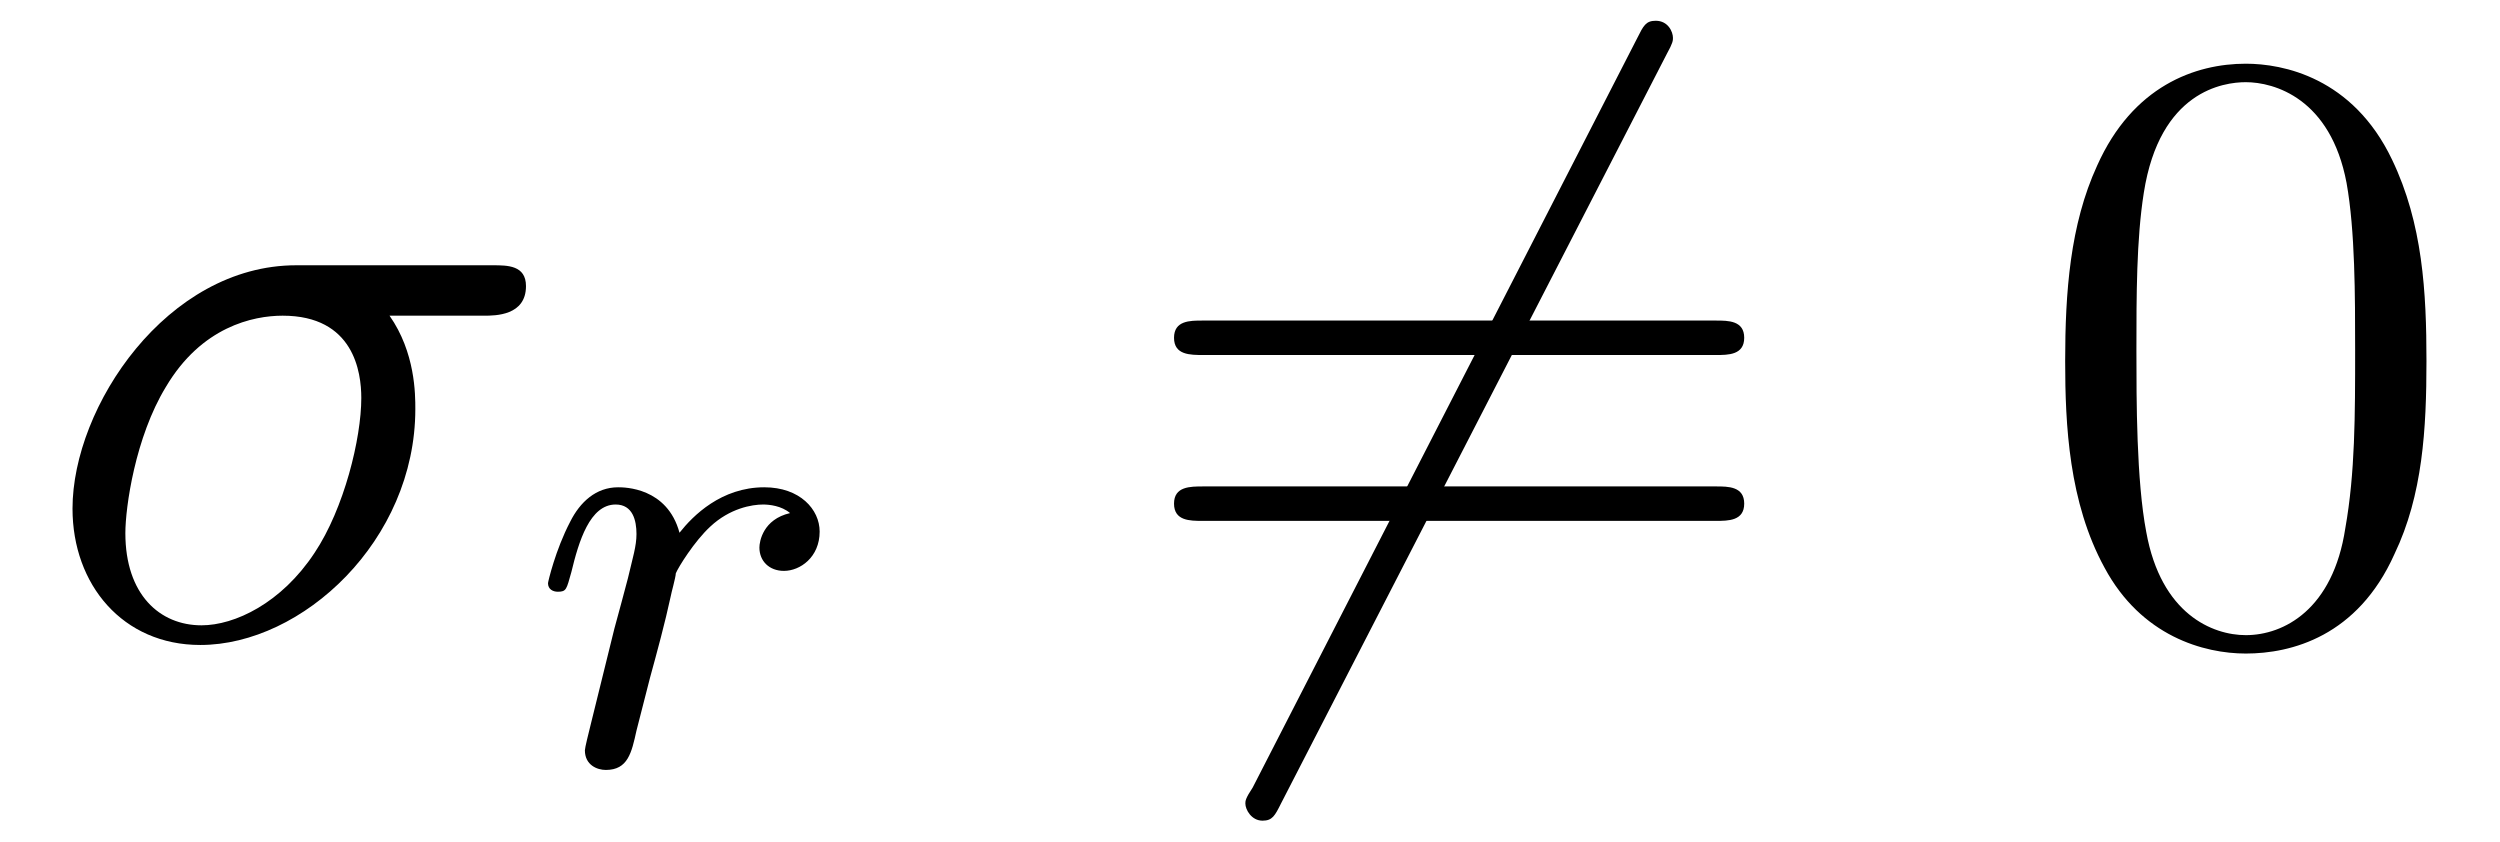
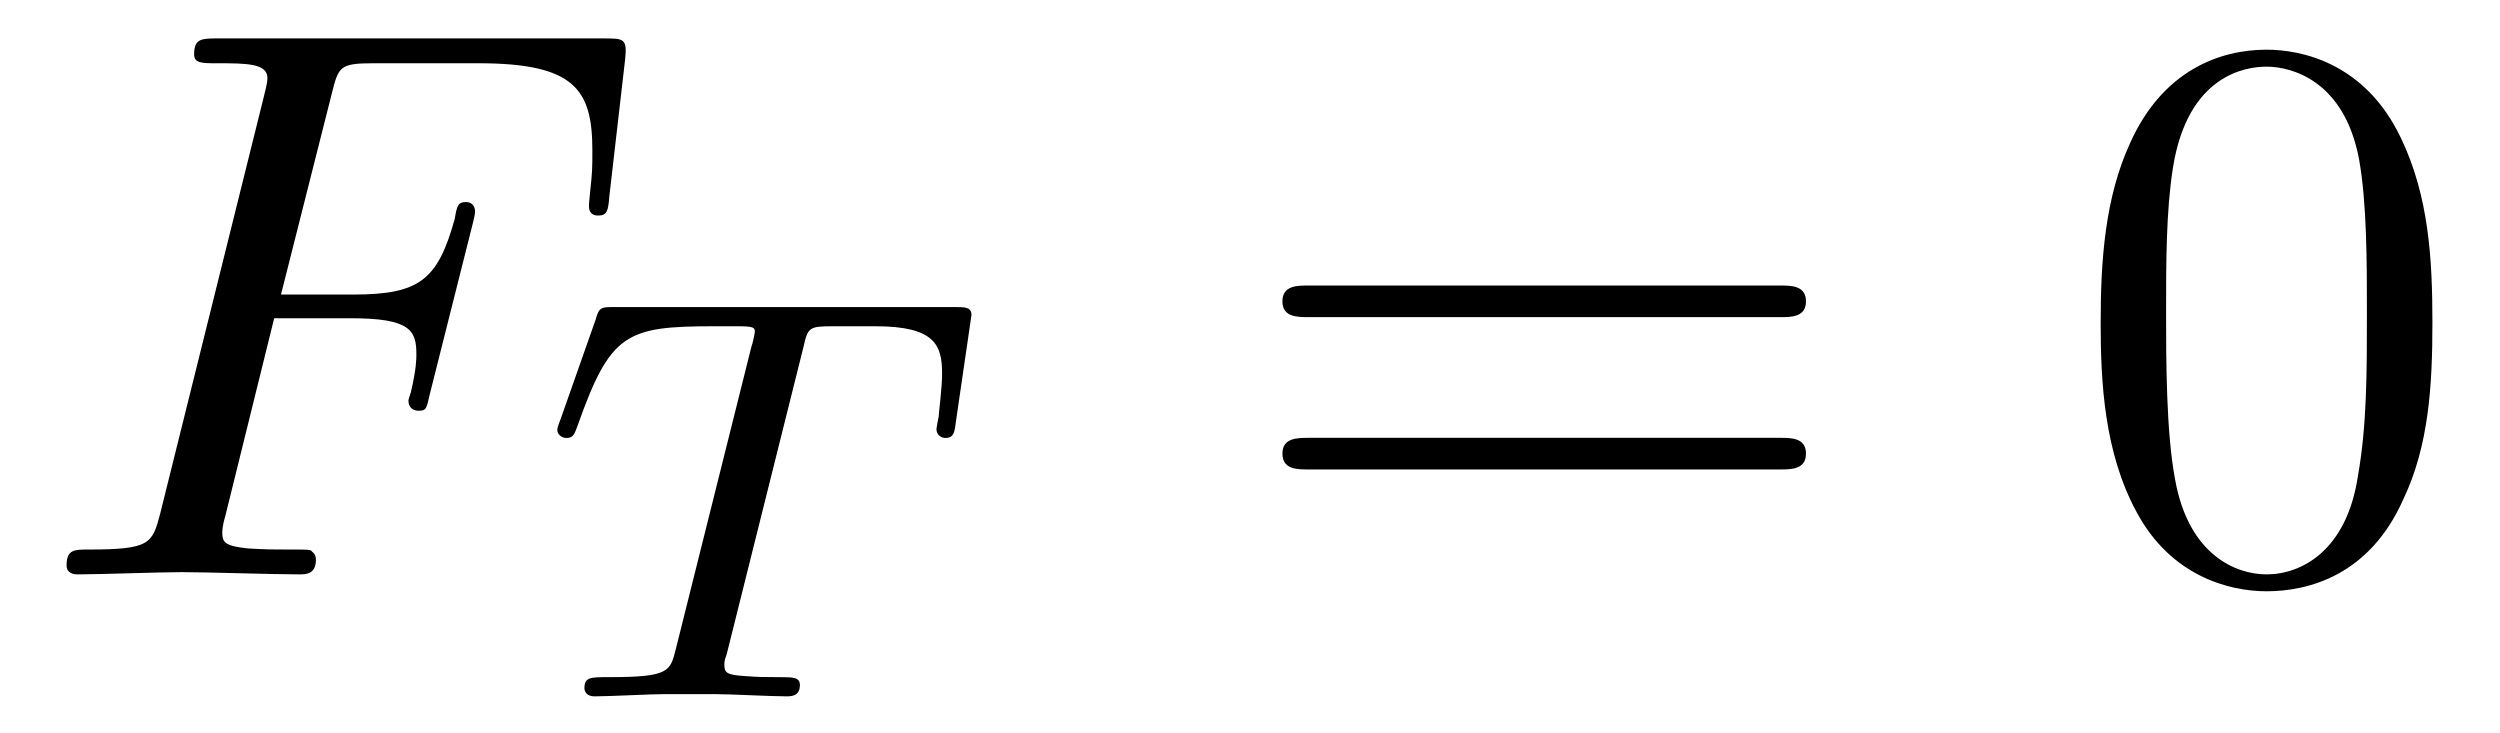
- <svg xmlns="http://www.w3.org/2000/svg" xmlns:xlink="http://www.w3.org/1999/xlink" viewBox="0 0 31.788 10.697" version="1.2">
+ <svg xmlns="http://www.w3.org/2000/svg" xmlns:xlink="http://www.w3.org/1999/xlink" viewBox="0 0 34.62 10.143" version="1.2">
  <defs>
    <g>
      <symbol overflow="visible" id="glyph0-0">
        <path style="stroke:none;" d="" />
      </symbol>
      <symbol overflow="visible" id="glyph0-1">
-         <path style="stroke:none;" d="M 5.656 -4.062 C 5.797 -4.062 6.188 -4.062 6.188 -4.438 C 6.188 -4.703 5.953 -4.703 5.766 -4.703 L 3.266 -4.703 C 1.625 -4.703 0.422 -2.906 0.422 -1.609 C 0.422 -0.641 1.062 0.125 2.047 0.125 C 3.344 0.125 4.781 -1.203 4.781 -2.875 C 4.781 -3.062 4.781 -3.594 4.453 -4.062 Z M 2.062 -0.125 C 1.531 -0.125 1.094 -0.516 1.094 -1.297 C 1.094 -1.625 1.219 -2.516 1.609 -3.156 C 2.062 -3.922 2.719 -4.062 3.094 -4.062 C 4 -4.062 4.094 -3.344 4.094 -3.016 C 4.094 -2.5 3.875 -1.609 3.5 -1.047 C 3.078 -0.406 2.484 -0.125 2.062 -0.125 Z M 2.062 -0.125 " />
+         <path style="stroke:none;" d="M 3.297 -3.547 L 4.359 -3.547 C 5.188 -3.547 5.266 -3.375 5.266 -3.047 C 5.266 -2.984 5.266 -2.844 5.188 -2.516 C 5.172 -2.469 5.156 -2.422 5.156 -2.406 C 5.156 -2.312 5.219 -2.266 5.297 -2.266 C 5.406 -2.266 5.406 -2.297 5.453 -2.5 L 6.047 -4.859 C 6.078 -4.984 6.078 -5 6.078 -5.031 C 6.078 -5.062 6.062 -5.156 5.953 -5.156 C 5.844 -5.156 5.828 -5.109 5.797 -4.922 C 5.562 -4.078 5.312 -3.875 4.391 -3.875 L 3.391 -3.875 L 4.094 -6.656 C 4.188 -7.031 4.203 -7.078 4.672 -7.078 L 6.125 -7.078 C 7.453 -7.078 7.703 -6.719 7.703 -5.875 C 7.703 -5.625 7.703 -5.578 7.672 -5.297 C 7.656 -5.141 7.656 -5.125 7.656 -5.094 C 7.656 -5.031 7.688 -4.969 7.781 -4.969 C 7.906 -4.969 7.922 -5.031 7.938 -5.234 L 8.156 -7.125 C 8.188 -7.422 8.141 -7.422 7.859 -7.422 L 2.516 -7.422 C 2.297 -7.422 2.188 -7.422 2.188 -7.203 C 2.188 -7.078 2.297 -7.078 2.5 -7.078 C 2.906 -7.078 3.203 -7.078 3.203 -6.875 C 3.203 -6.844 3.203 -6.812 3.156 -6.625 L 1.719 -0.844 C 1.609 -0.422 1.578 -0.344 0.719 -0.344 C 0.531 -0.344 0.422 -0.344 0.422 -0.125 C 0.422 0 0.547 0 0.578 0 C 0.891 0 1.703 -0.031 2.016 -0.031 C 2.375 -0.031 3.281 0 3.641 0 C 3.734 0 3.875 0 3.875 -0.203 C 3.875 -0.297 3.812 -0.312 3.812 -0.328 C 3.781 -0.344 3.75 -0.344 3.5 -0.344 C 3.266 -0.344 3.203 -0.344 2.938 -0.359 C 2.625 -0.391 2.578 -0.438 2.578 -0.578 C 2.578 -0.594 2.578 -0.672 2.625 -0.828 Z M 3.297 -3.547 " />
      </symbol>
      <symbol overflow="visible" id="glyph1-0">
        <path style="stroke:none;" d="" />
      </symbol>
      <symbol overflow="visible" id="glyph1-1">
-         <path style="stroke:none;" d="M 1.531 -1.094 C 1.625 -1.438 1.719 -1.781 1.797 -2.141 C 1.797 -2.156 1.859 -2.375 1.859 -2.422 C 1.891 -2.5 2.094 -2.828 2.297 -3.016 C 2.547 -3.25 2.828 -3.297 2.969 -3.297 C 3.047 -3.297 3.203 -3.281 3.312 -3.188 C 2.969 -3.109 2.922 -2.828 2.922 -2.75 C 2.922 -2.578 3.047 -2.453 3.234 -2.453 C 3.438 -2.453 3.688 -2.625 3.688 -2.953 C 3.688 -3.234 3.438 -3.516 2.984 -3.516 C 2.438 -3.516 2.078 -3.156 1.906 -2.938 C 1.75 -3.516 1.203 -3.516 1.125 -3.516 C 0.844 -3.516 0.641 -3.328 0.516 -3.078 C 0.328 -2.719 0.234 -2.312 0.234 -2.297 C 0.234 -2.219 0.297 -2.188 0.359 -2.188 C 0.469 -2.188 0.469 -2.219 0.531 -2.438 C 0.625 -2.828 0.766 -3.297 1.094 -3.297 C 1.312 -3.297 1.359 -3.094 1.359 -2.922 C 1.359 -2.766 1.312 -2.625 1.25 -2.359 C 1.234 -2.297 1.109 -1.828 1.078 -1.719 L 0.781 -0.516 C 0.75 -0.391 0.703 -0.203 0.703 -0.172 C 0.703 0.016 0.859 0.078 0.969 0.078 C 1.25 0.078 1.297 -0.141 1.359 -0.422 Z M 1.531 -1.094 " />
+         <path style="stroke:none;" d="M 3.609 -4.828 C 3.672 -5.109 3.688 -5.125 4.016 -5.125 L 4.609 -5.125 C 5.438 -5.125 5.531 -4.859 5.531 -4.469 C 5.531 -4.266 5.484 -3.922 5.484 -3.875 C 5.469 -3.797 5.453 -3.719 5.453 -3.703 C 5.453 -3.609 5.531 -3.578 5.578 -3.578 C 5.672 -3.578 5.703 -3.625 5.719 -3.781 L 5.938 -5.281 C 5.938 -5.391 5.844 -5.391 5.703 -5.391 L 1 -5.391 C 0.812 -5.391 0.781 -5.391 0.734 -5.219 L 0.25 -3.844 C 0.234 -3.797 0.203 -3.734 0.203 -3.688 C 0.203 -3.625 0.266 -3.578 0.328 -3.578 C 0.422 -3.578 0.438 -3.625 0.484 -3.75 C 0.938 -5.031 1.156 -5.125 2.375 -5.125 L 2.688 -5.125 C 2.922 -5.125 2.938 -5.109 2.938 -5.047 C 2.938 -5.031 2.906 -4.875 2.891 -4.844 L 1.844 -0.656 C 1.766 -0.344 1.75 -0.266 0.922 -0.266 C 0.656 -0.266 0.578 -0.266 0.578 -0.109 C 0.578 -0.109 0.578 0 0.719 0 C 0.938 0 1.484 -0.031 1.703 -0.031 L 2.375 -0.031 C 2.594 -0.031 3.156 0 3.375 0 C 3.438 0 3.562 0 3.562 -0.156 C 3.562 -0.266 3.469 -0.266 3.266 -0.266 C 3.062 -0.266 3 -0.266 2.797 -0.281 C 2.547 -0.297 2.516 -0.328 2.516 -0.438 C 2.516 -0.469 2.516 -0.5 2.547 -0.578 Z M 3.609 -4.828 " />
      </symbol>
      <symbol overflow="visible" id="glyph2-0">
        <path style="stroke:none;" d="" />
      </symbol>
      <symbol overflow="visible" id="glyph2-1">
-         <path style="stroke:none;" d="M 6.875 -7.391 C 6.953 -7.531 6.953 -7.562 6.953 -7.594 C 6.953 -7.672 6.891 -7.812 6.734 -7.812 C 6.609 -7.812 6.578 -7.75 6.5 -7.594 L 1.609 1.938 C 1.516 2.078 1.516 2.109 1.516 2.141 C 1.516 2.219 1.594 2.359 1.734 2.359 C 1.859 2.359 1.891 2.297 1.969 2.141 Z M 6.875 -7.391 " />
-       </symbol>
-       <symbol overflow="visible" id="glyph3-0">
-         <path style="stroke:none;" d="" />
-       </symbol>
-       <symbol overflow="visible" id="glyph3-1">
        <path style="stroke:none;" d="M 7.5 -3.562 C 7.656 -3.562 7.859 -3.562 7.859 -3.781 C 7.859 -4 7.656 -4 7.5 -4 L 0.969 -4 C 0.812 -4 0.609 -4 0.609 -3.781 C 0.609 -3.562 0.812 -3.562 0.984 -3.562 Z M 7.5 -1.453 C 7.656 -1.453 7.859 -1.453 7.859 -1.672 C 7.859 -1.891 7.656 -1.891 7.5 -1.891 L 0.984 -1.891 C 0.812 -1.891 0.609 -1.891 0.609 -1.672 C 0.609 -1.453 0.812 -1.453 0.969 -1.453 Z M 7.5 -1.453 " />
      </symbol>
-       <symbol overflow="visible" id="glyph3-2">
+       <symbol overflow="visible" id="glyph2-2">
        <path style="stroke:none;" d="M 5.016 -3.484 C 5.016 -4.359 4.969 -5.234 4.578 -6.047 C 4.078 -7.094 3.188 -7.266 2.719 -7.266 C 2.078 -7.266 1.281 -6.984 0.828 -5.969 C 0.484 -5.219 0.422 -4.359 0.422 -3.484 C 0.422 -2.672 0.469 -1.688 0.922 -0.859 C 1.391 0.016 2.188 0.234 2.719 0.234 C 3.297 0.234 4.141 0.016 4.609 -1.031 C 4.969 -1.781 5.016 -2.625 5.016 -3.484 Z M 2.719 0 C 2.297 0 1.641 -0.266 1.453 -1.312 C 1.328 -1.969 1.328 -2.984 1.328 -3.625 C 1.328 -4.312 1.328 -5.031 1.422 -5.625 C 1.625 -6.922 2.438 -7.031 2.719 -7.031 C 3.078 -7.031 3.797 -6.828 4 -5.75 C 4.109 -5.141 4.109 -4.312 4.109 -3.625 C 4.109 -2.797 4.109 -2.062 3.984 -1.359 C 3.828 -0.328 3.203 0 2.719 0 Z M 2.719 0 " />
      </symbol>
    </g>
-     <clipPath id="clip1">
-       <path d="M 15 0 L 22 0 L 22 10.695 L 15 10.695 Z M 15 0 " />
-     </clipPath>
  </defs>
  <g id="surface1">
    <g style="fill:rgb(0%,0%,0%);fill-opacity:1;">
-       <use xlink:href="#glyph0-1" x="0.5" y="8.076" />
+       <use xlink:href="#glyph0-1" x="0.5" y="7.954" />
    </g>
    <g style="fill:rgb(0%,0%,0%);fill-opacity:1;">
-       <use xlink:href="#glyph1-1" x="6.734" y="9.712" />
-     </g>
-     <g clip-path="url(#clip1)" clip-rule="nonzero">
-       <g style="fill:rgb(0%,0%,0%);fill-opacity:1;">
-         <use xlink:href="#glyph2-1" x="14.319" y="8.076" />
-       </g>
+       <use xlink:href="#glyph1-1" x="7.515" y="9.643" />
    </g>
    <g style="fill:rgb(0%,0%,0%);fill-opacity:1;">
-       <use xlink:href="#glyph3-1" x="14.319" y="8.076" />
+       <use xlink:href="#glyph2-1" x="17.15" y="7.954" />
    </g>
    <g style="fill:rgb(0%,0%,0%);fill-opacity:1;">
-       <use xlink:href="#glyph3-2" x="25.837" y="8.076" />
+       <use xlink:href="#glyph2-2" x="28.668" y="7.954" />
    </g>
  </g>
</svg>
